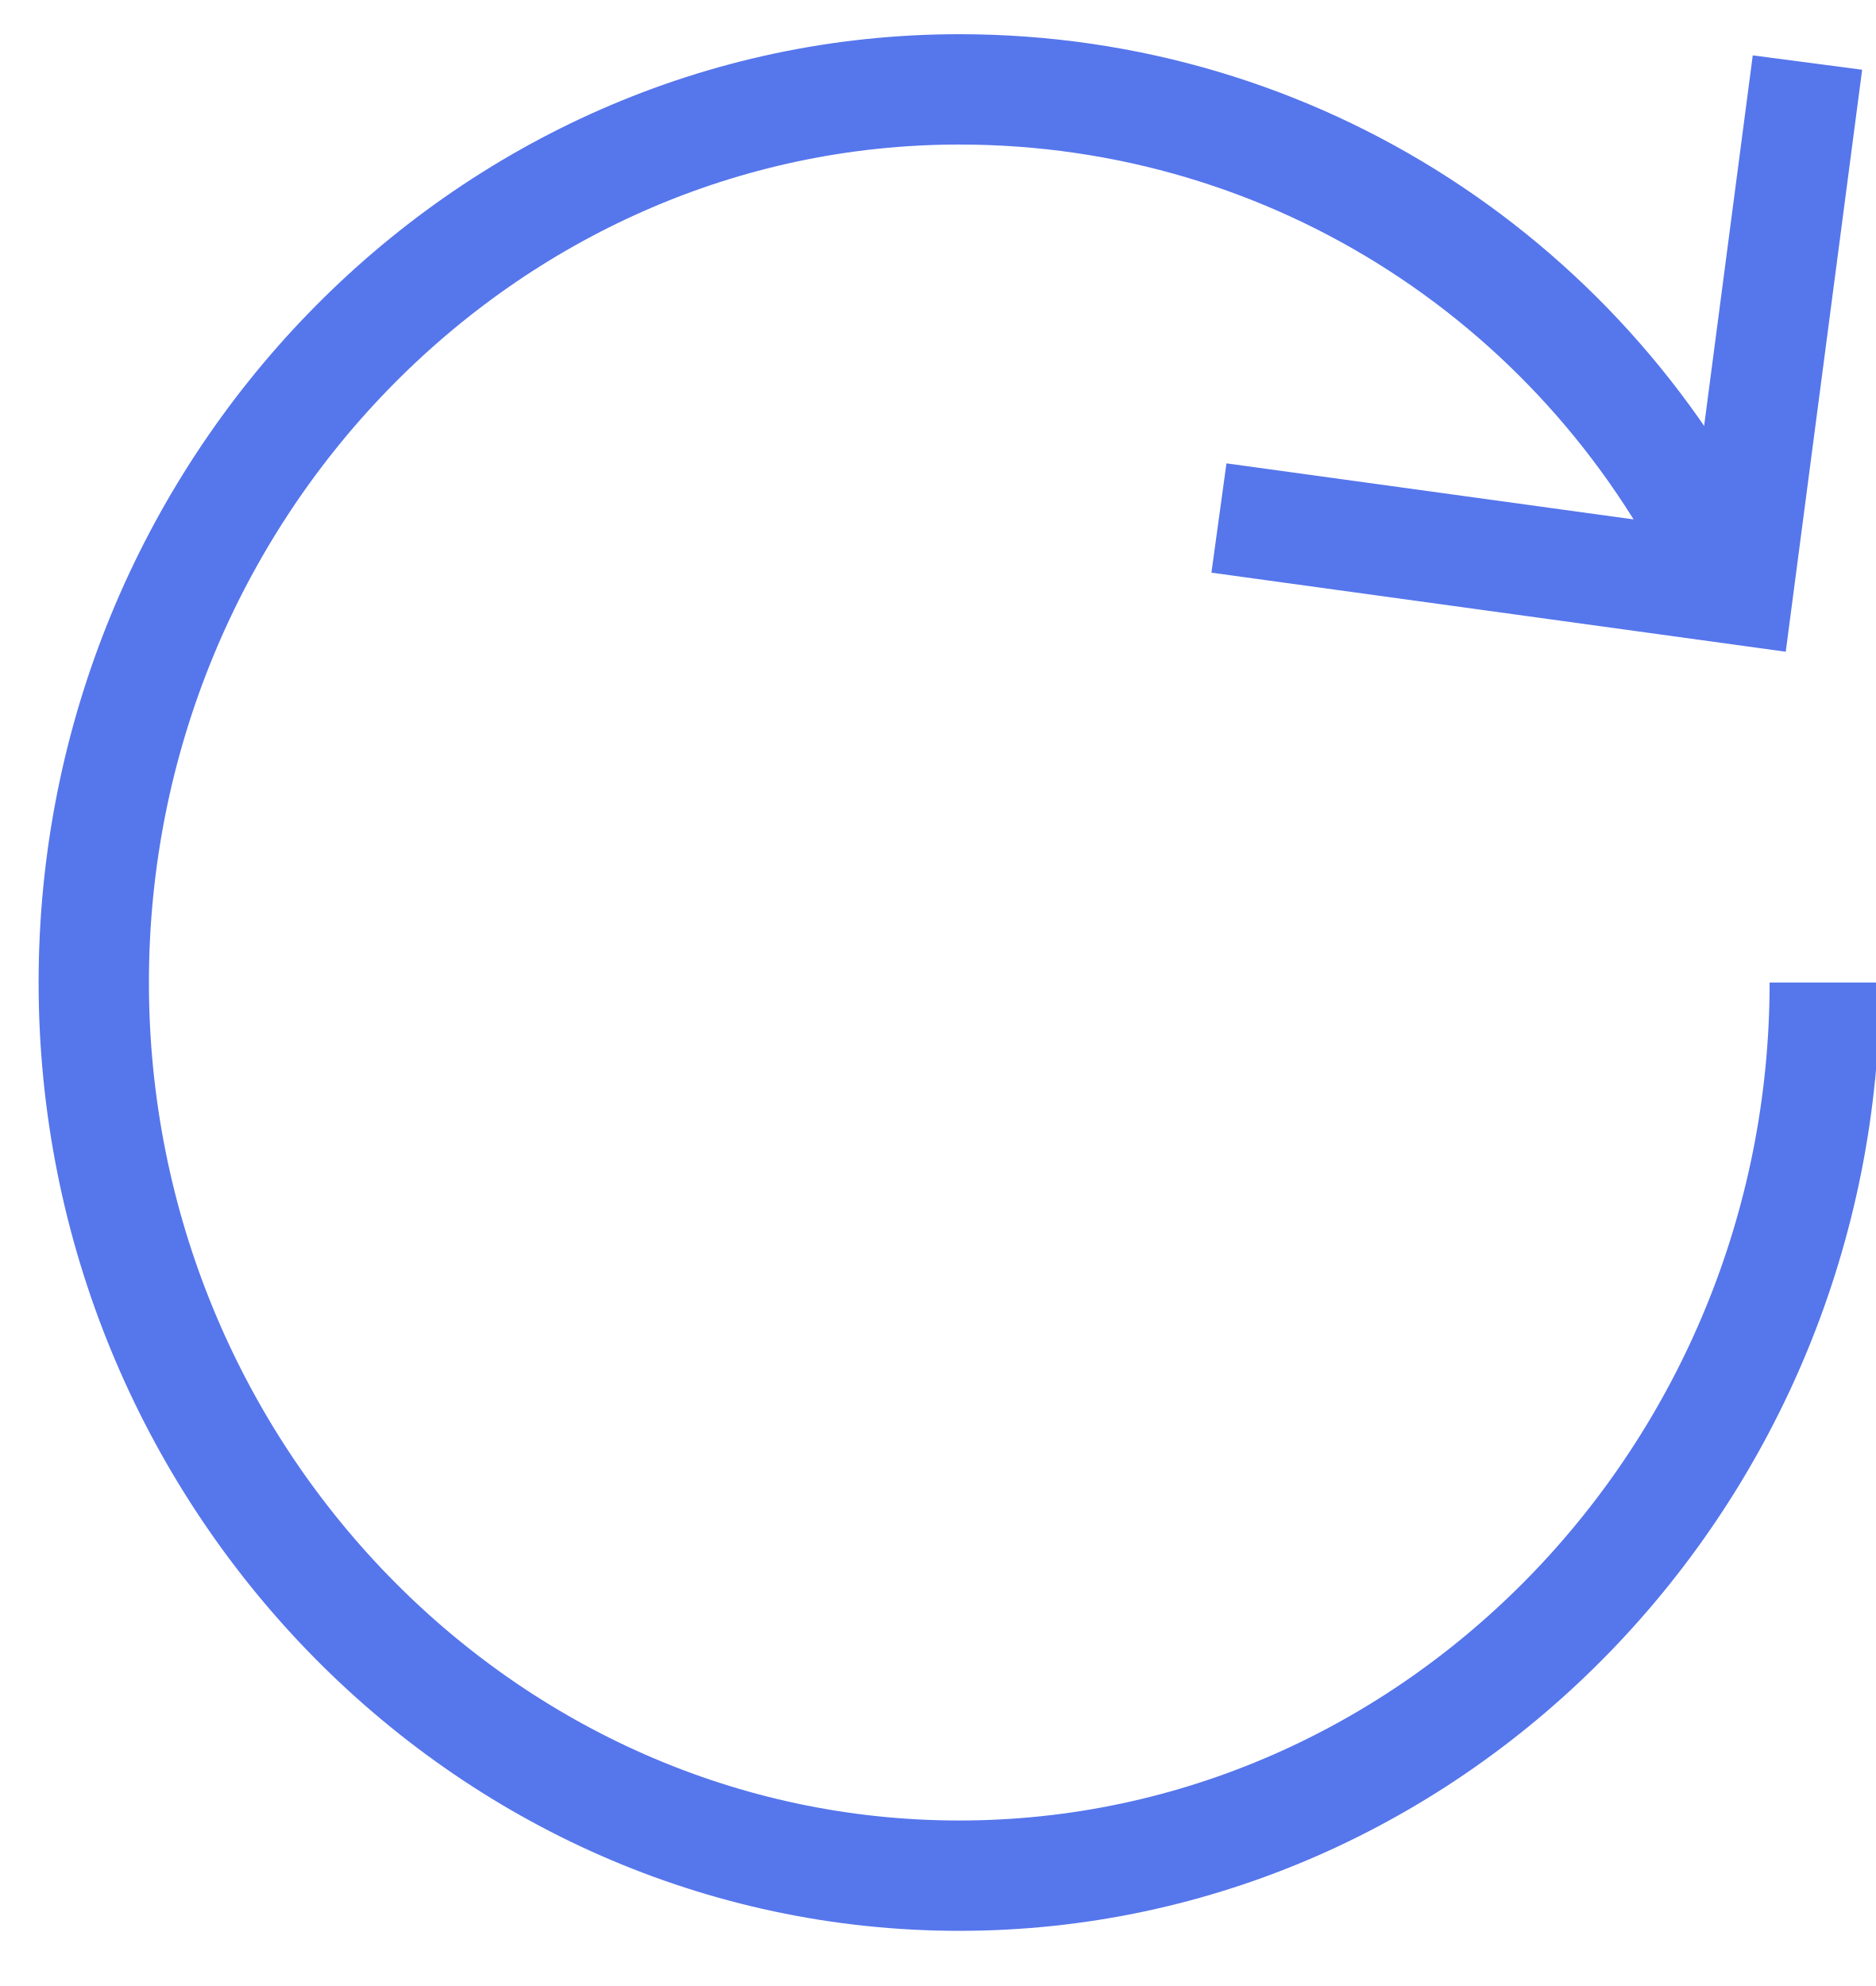
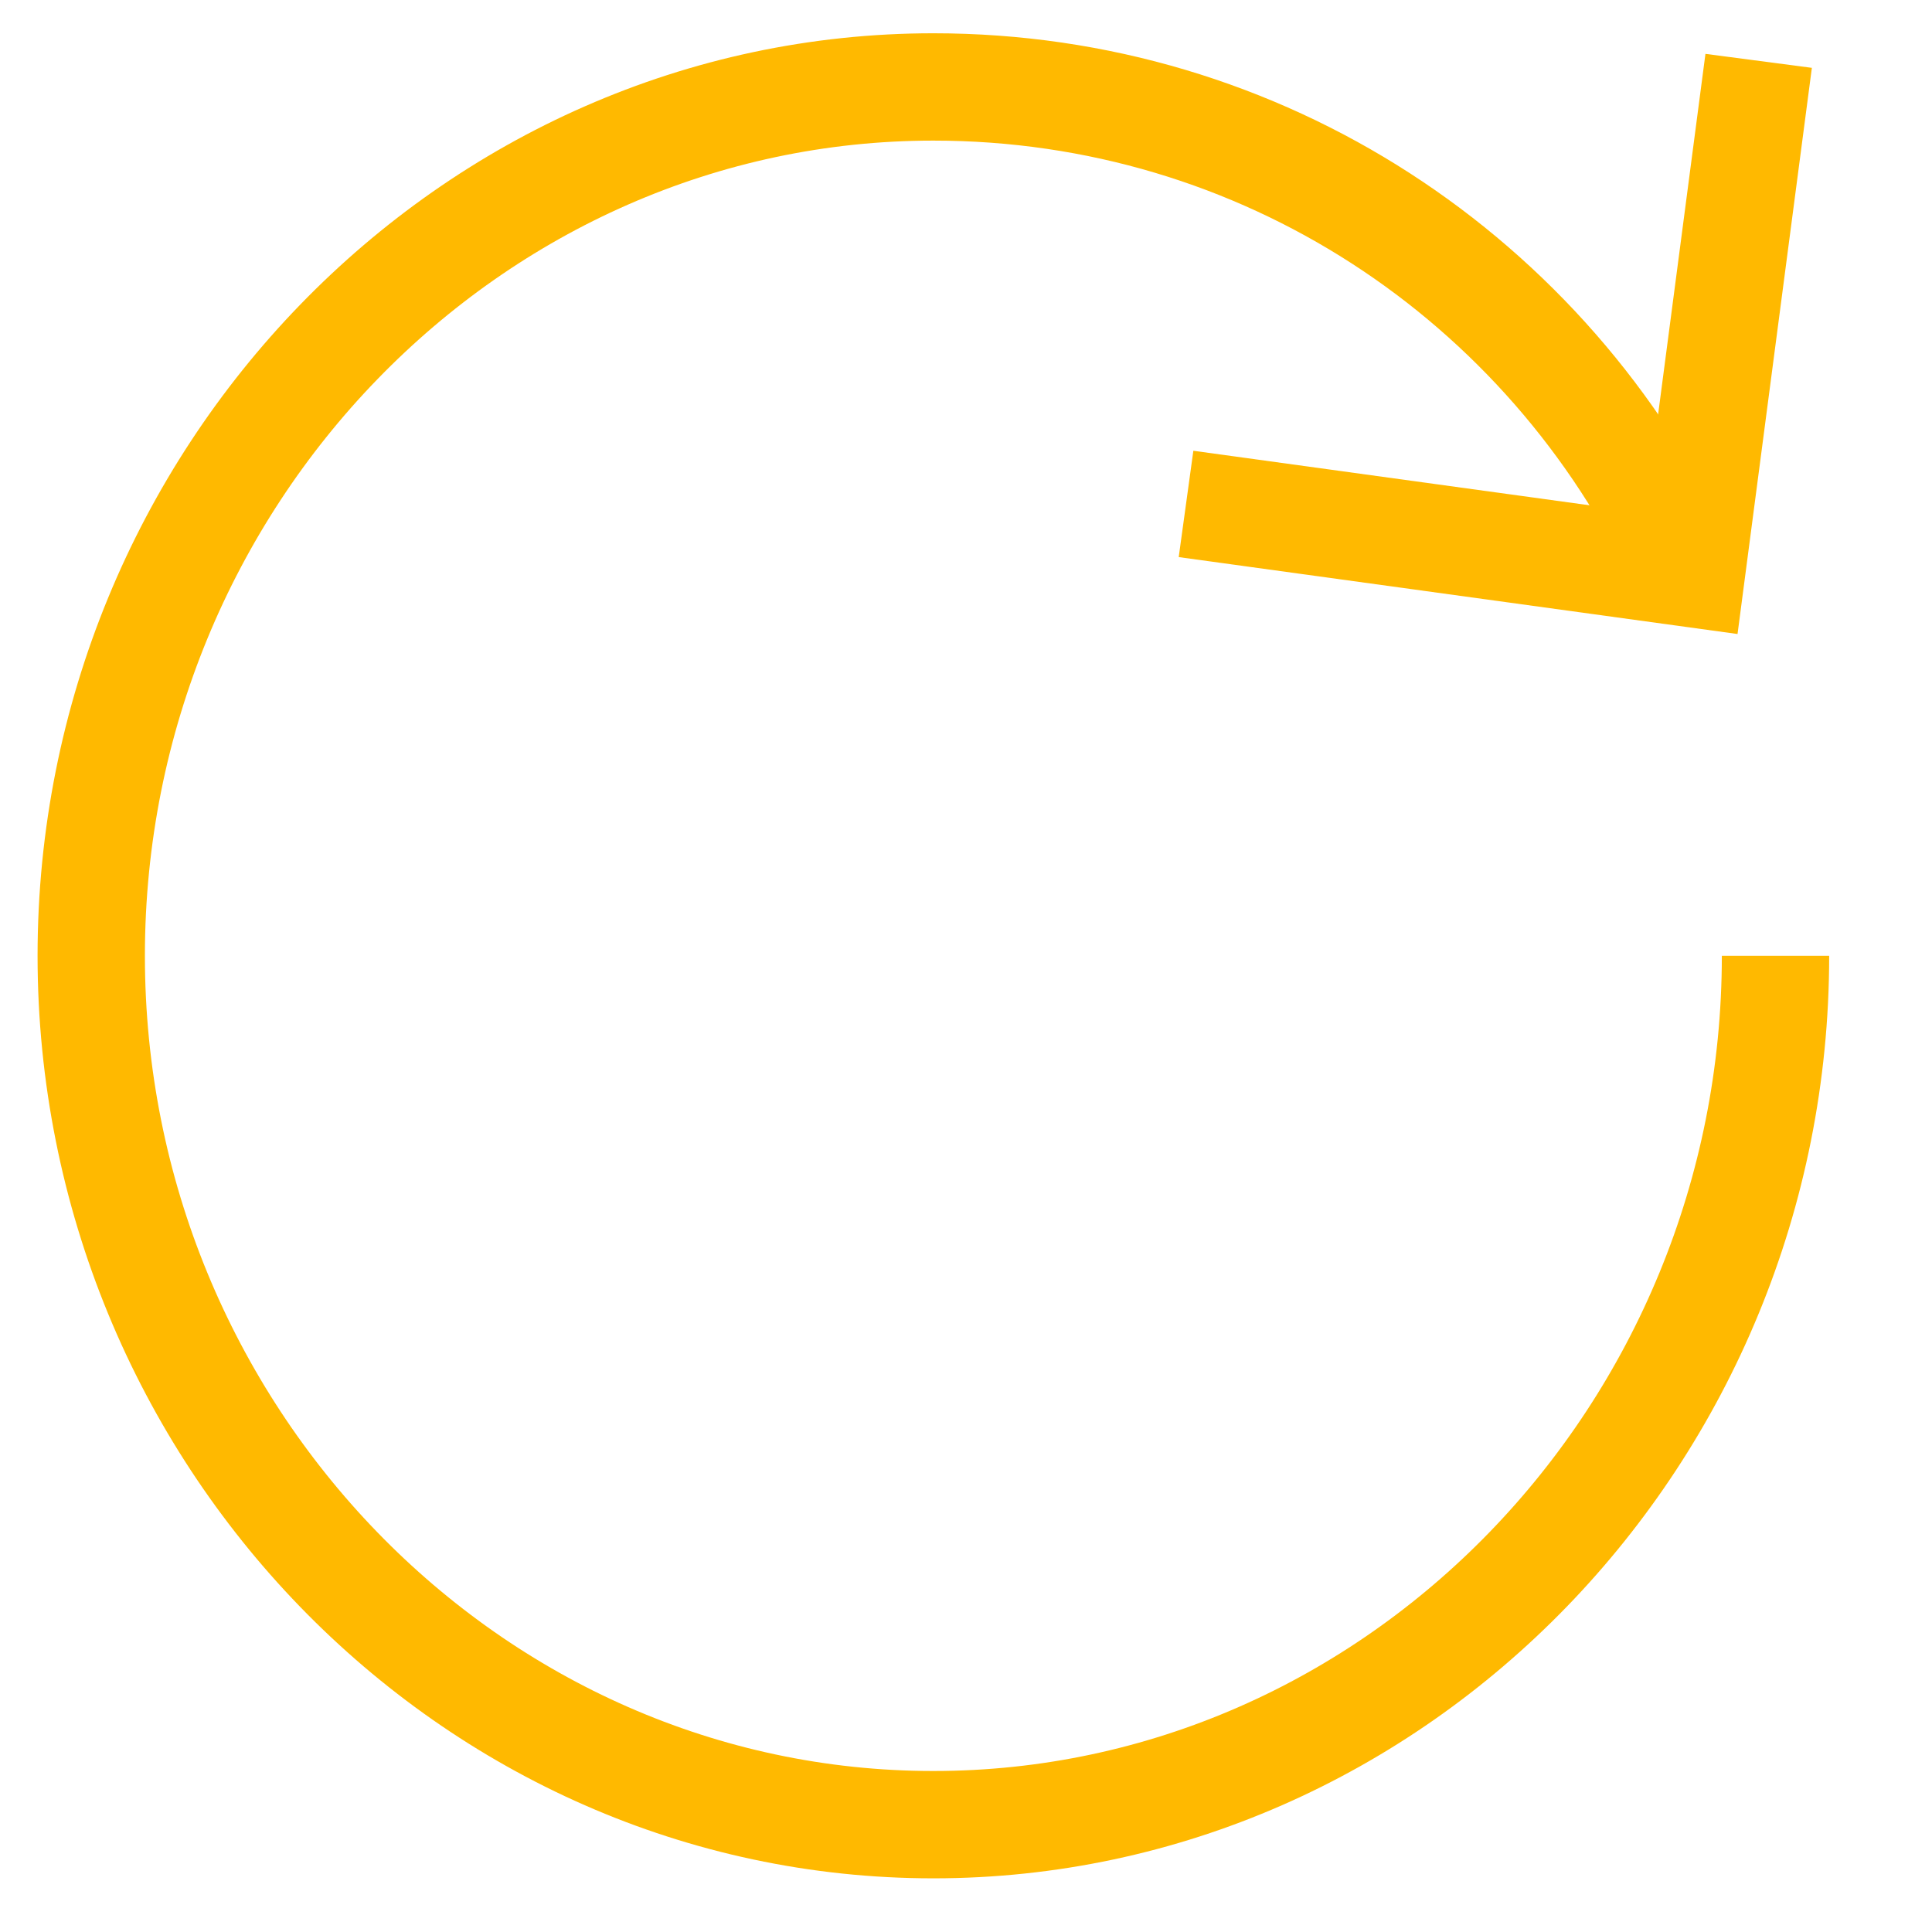
- <svg xmlns="http://www.w3.org/2000/svg" width="17px" height="18px" viewBox="0 0 17 18" version="1.1">
-   <defs />
-   <g id="Receive" stroke="none" stroke-width="1" fill="none" fill-rule="evenodd">
-     <g id="-2.1---Receive-(Tip)" transform="translate(-334, -573)" stroke="#5676ec">
-       <g id="Items/Bitcoin-Address" transform="translate(-5, 553)">
-         <g id="Items/Bitcoin-Address-Copy">
-           <g id="Icons/Small-(20px)/Refresh-(Dark)" transform="translate(339, 20)">
-             <g id="arrows-24px-outline-1_refresh-68" transform="translate(0.85, 0)">
-               <g id="Group">
-                 <path d="M15.692,8.905 C15.692,13.357 12.162,17 7.846,17 C3.531,17 0,13.357 0,8.905 C0,4.452 3.531,0.81 7.846,0.81 C10.906,0.81 13.574,2.59 14.829,5.262" id="Shape" />
-                 <polyline id="Shape" points="15.535 0.567 14.908 5.343 10.2 4.695" />
-               </g>
-             </g>
-           </g>
-         </g>
+ <svg xmlns="http://www.w3.org/2000/svg" width="18px" height="18px" viewBox="0 0 18 18" version="1.1">
+   <g id="copay-assets" stroke="none" stroke-width="1" fill="none" fill-rule="evenodd">
+     <g id="src/assets/img" transform="translate(-779, -247)" stroke="#FFB900">
+       <g id="right" transform="translate(779, 247)">
+         <path d="M16.542,8.905 C16.542,13.357 13.012,17 8.696,17 C4.381,17 0.85,13.357 0.85,8.905 C0.85,4.452 4.381,0.81 8.696,0.81 C11.756,0.81 14.424,2.59 15.679,5.262" id="Shape" />
+         <polyline id="Shape" points="16.385 0.567 15.758 5.343 11.05 4.695" />
      </g>
    </g>
  </g>
</svg>
